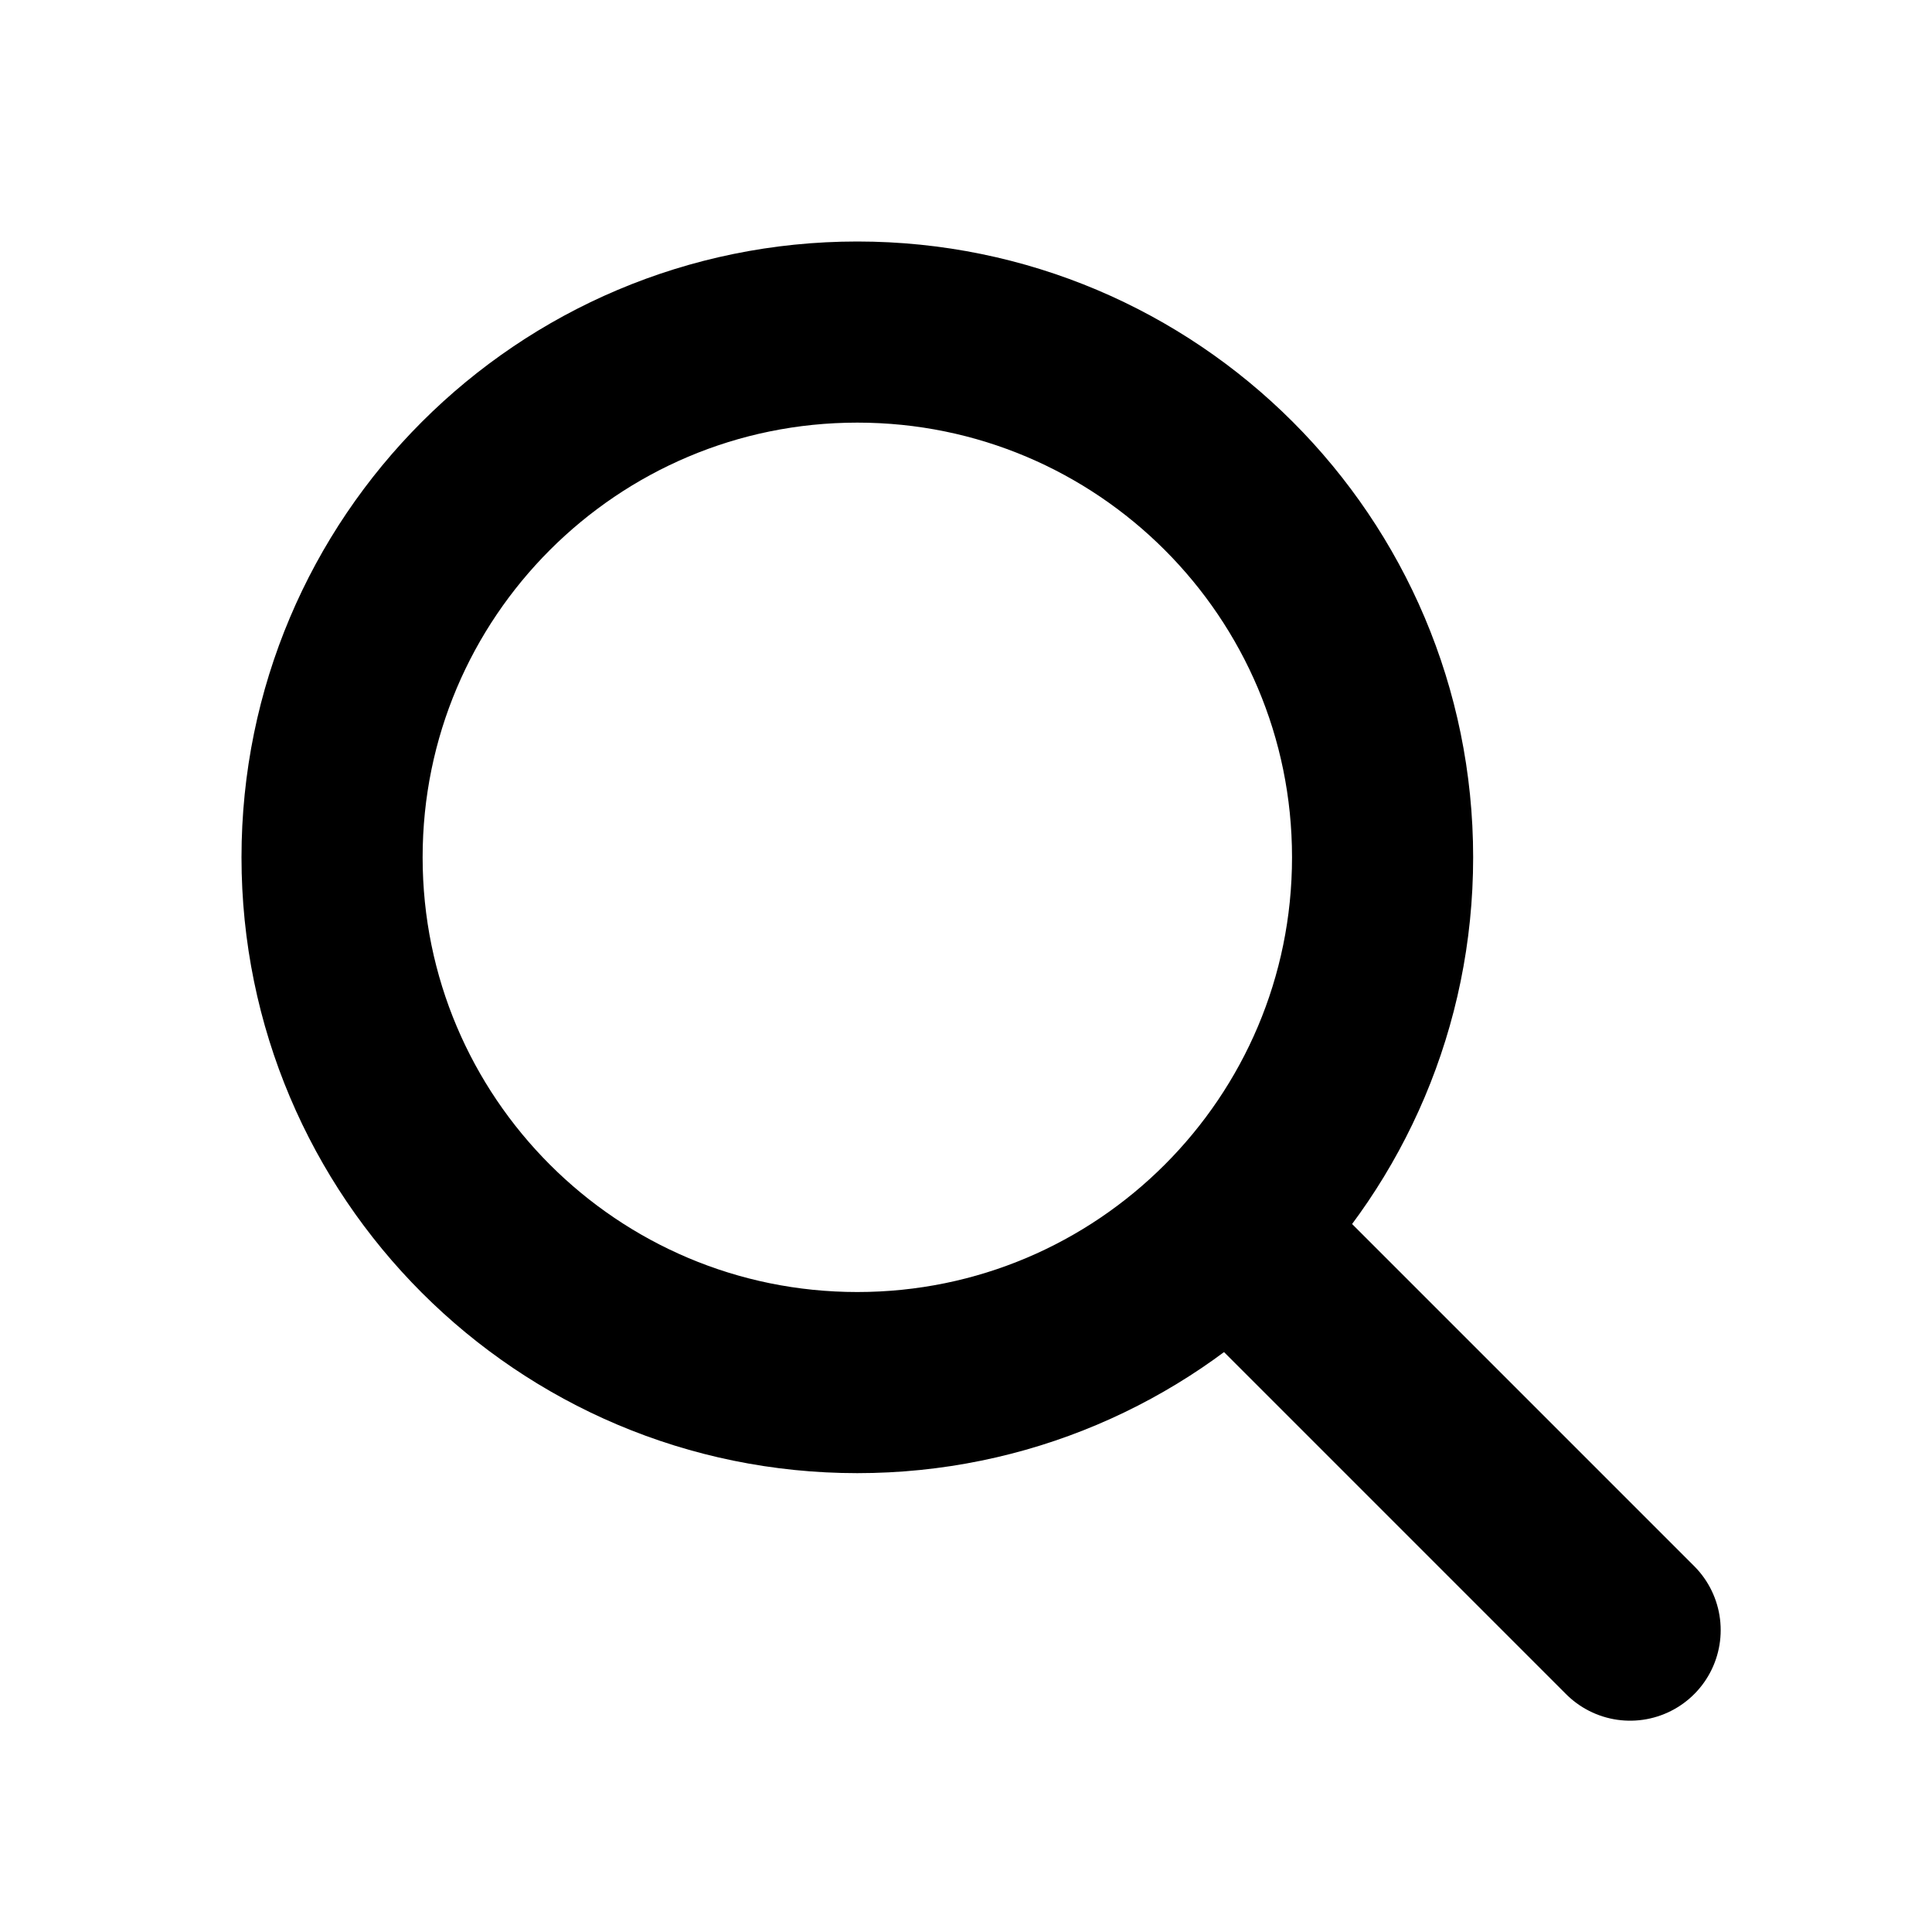
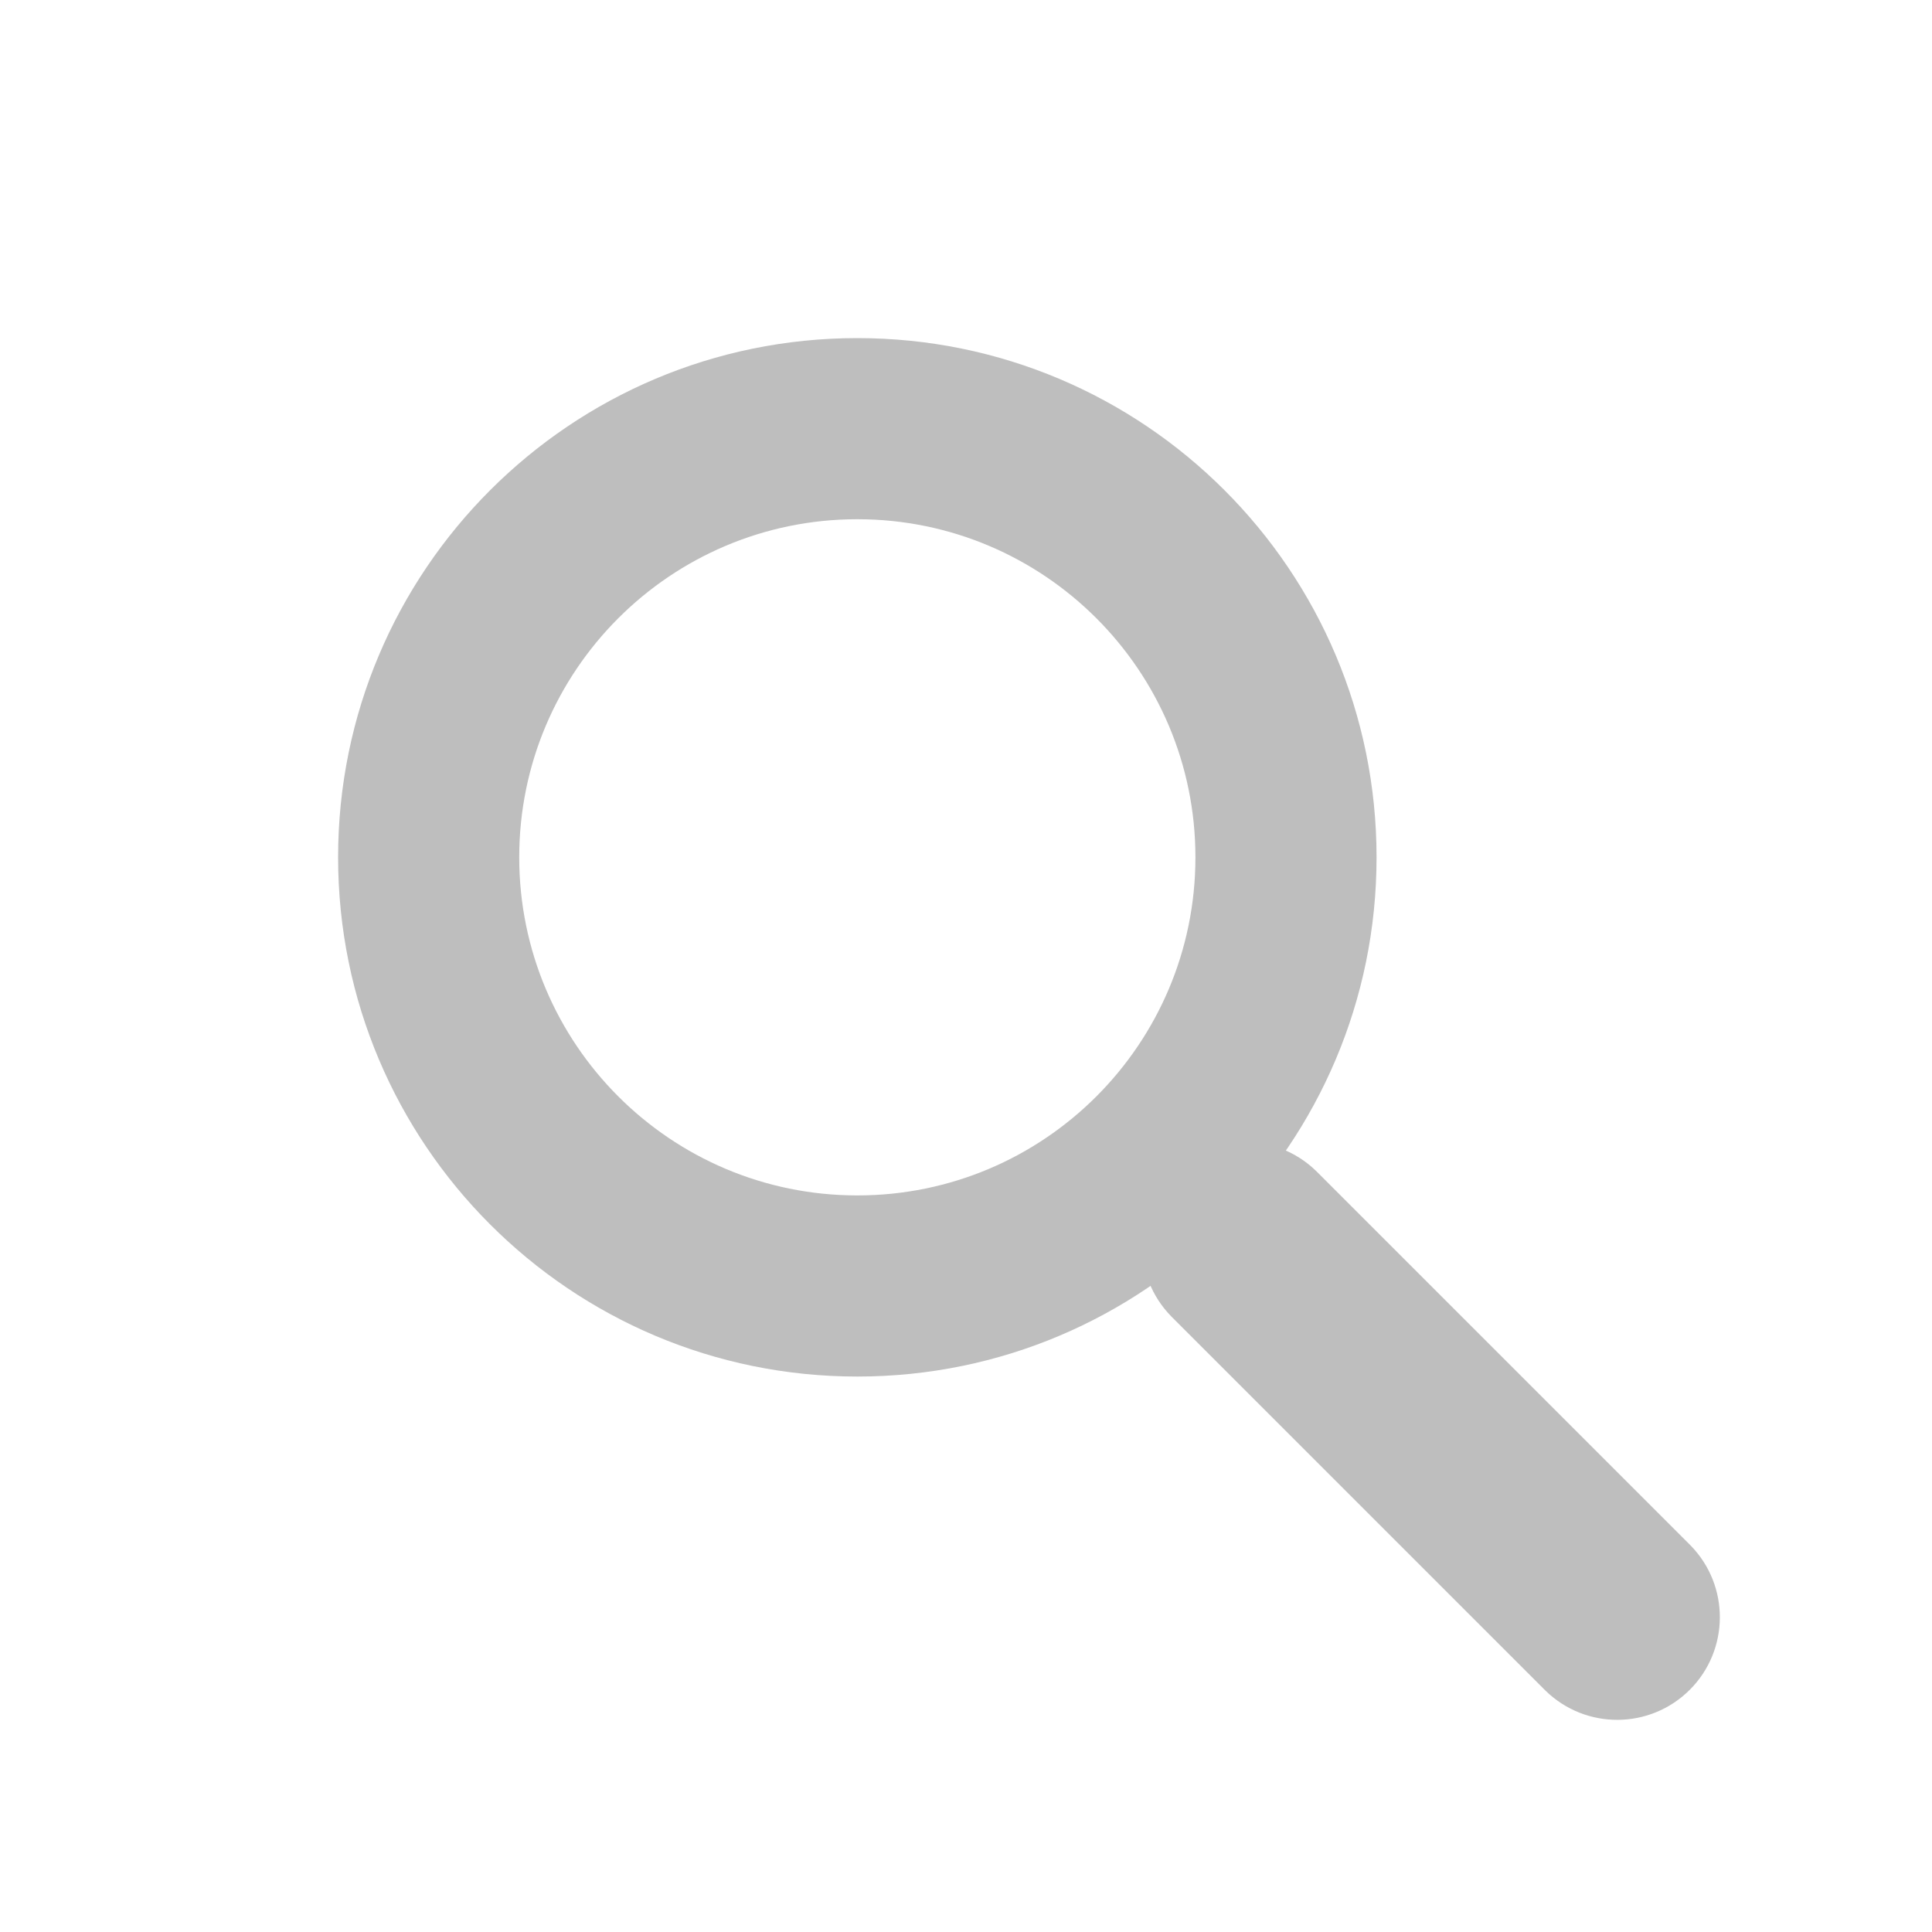
<svg xmlns="http://www.w3.org/2000/svg" width="16" height="16" viewBox="0 0 16 16">
-   <circle cx="7.1" cy="7.1" r="4.35" fill="none" stroke="currentColor" stroke-width="1.5" stroke-linecap="round" stroke-linejoin="round" />
-   <path d="M10.4 10.4 13.5 13.5" fill="none" stroke="currentColor" stroke-width="1.5" stroke-linecap="round" stroke-linejoin="round" />
+   <path fill="#bebebe" fill-rule="evenodd" d="M2.8,7.1a4.3,4.3 0 1 0 8.6,0a4.3,4.3 0 1 0 -8.6,0ZM4.3,7.1a2.8,2.8 0 1 1 5.6,0a2.8,2.8 0 1 1 -5.6,0Z" />
+   <path fill="#bebebe" d="M9.699,10.901L12.799,14.001A0.85,0.85 0 0 0 14.001,12.799L10.901,9.699A0.85,0.85 0 0 0 9.699,10.901Z" />
</svg>
